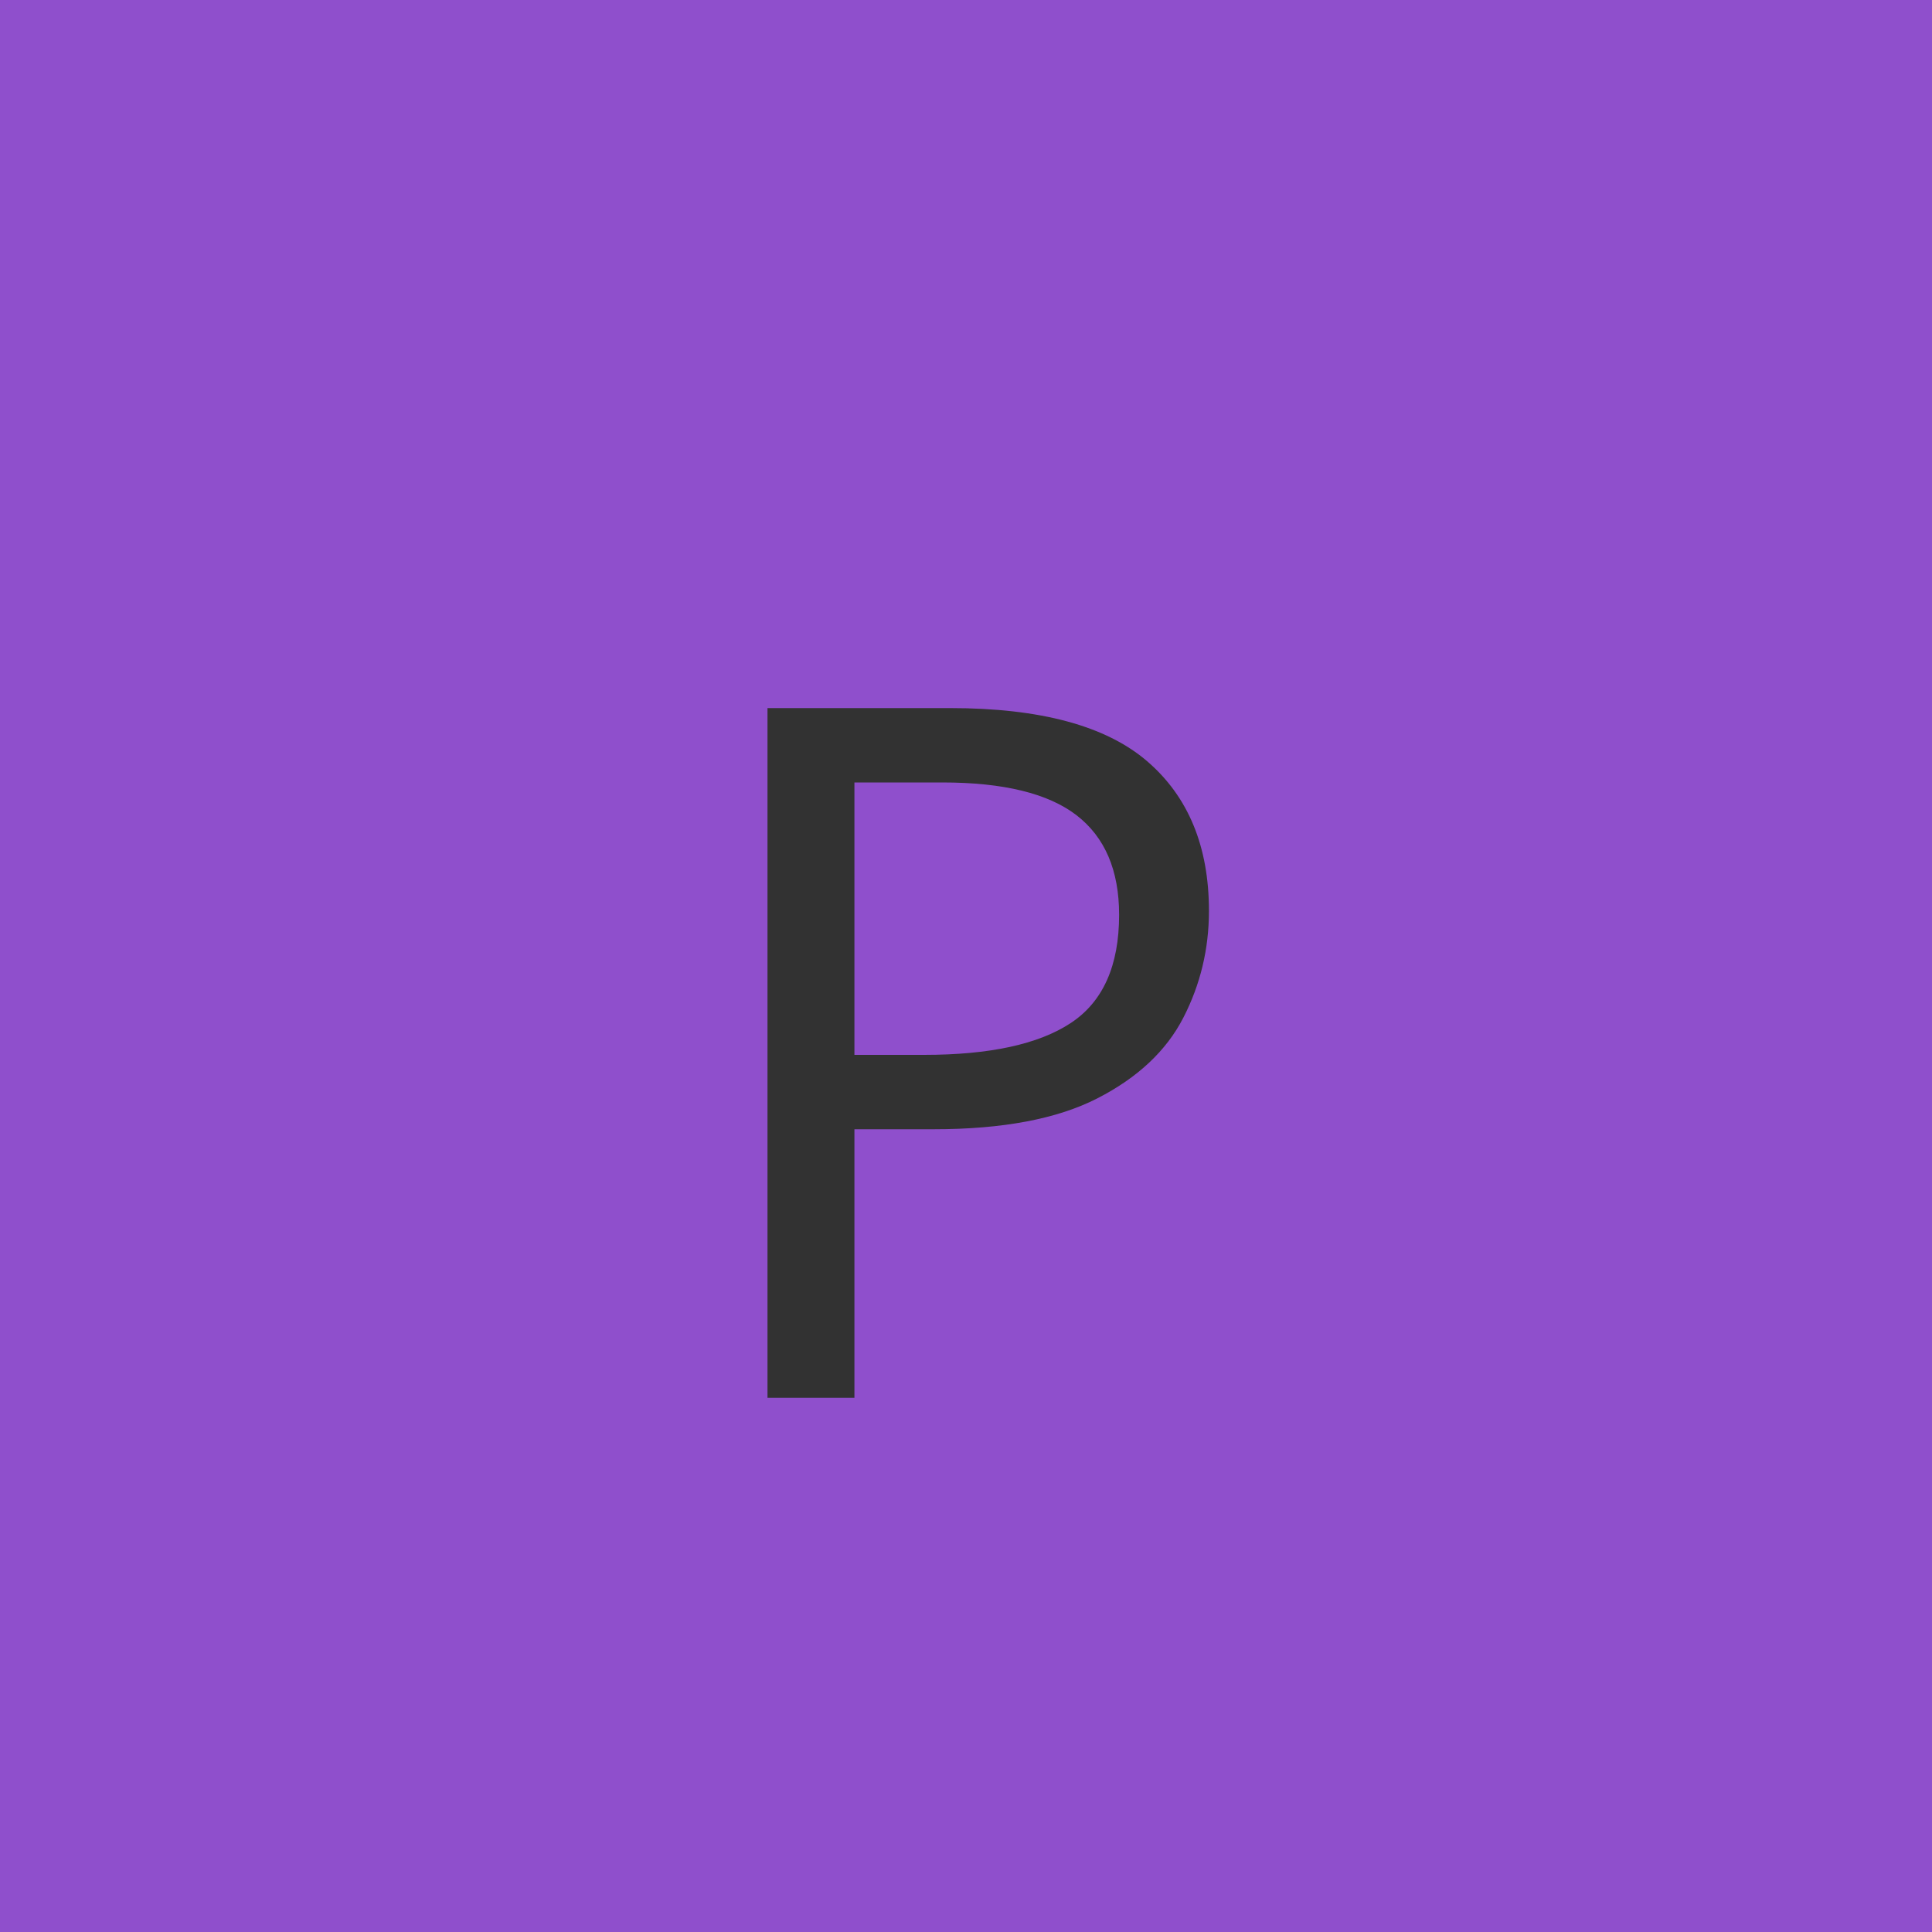
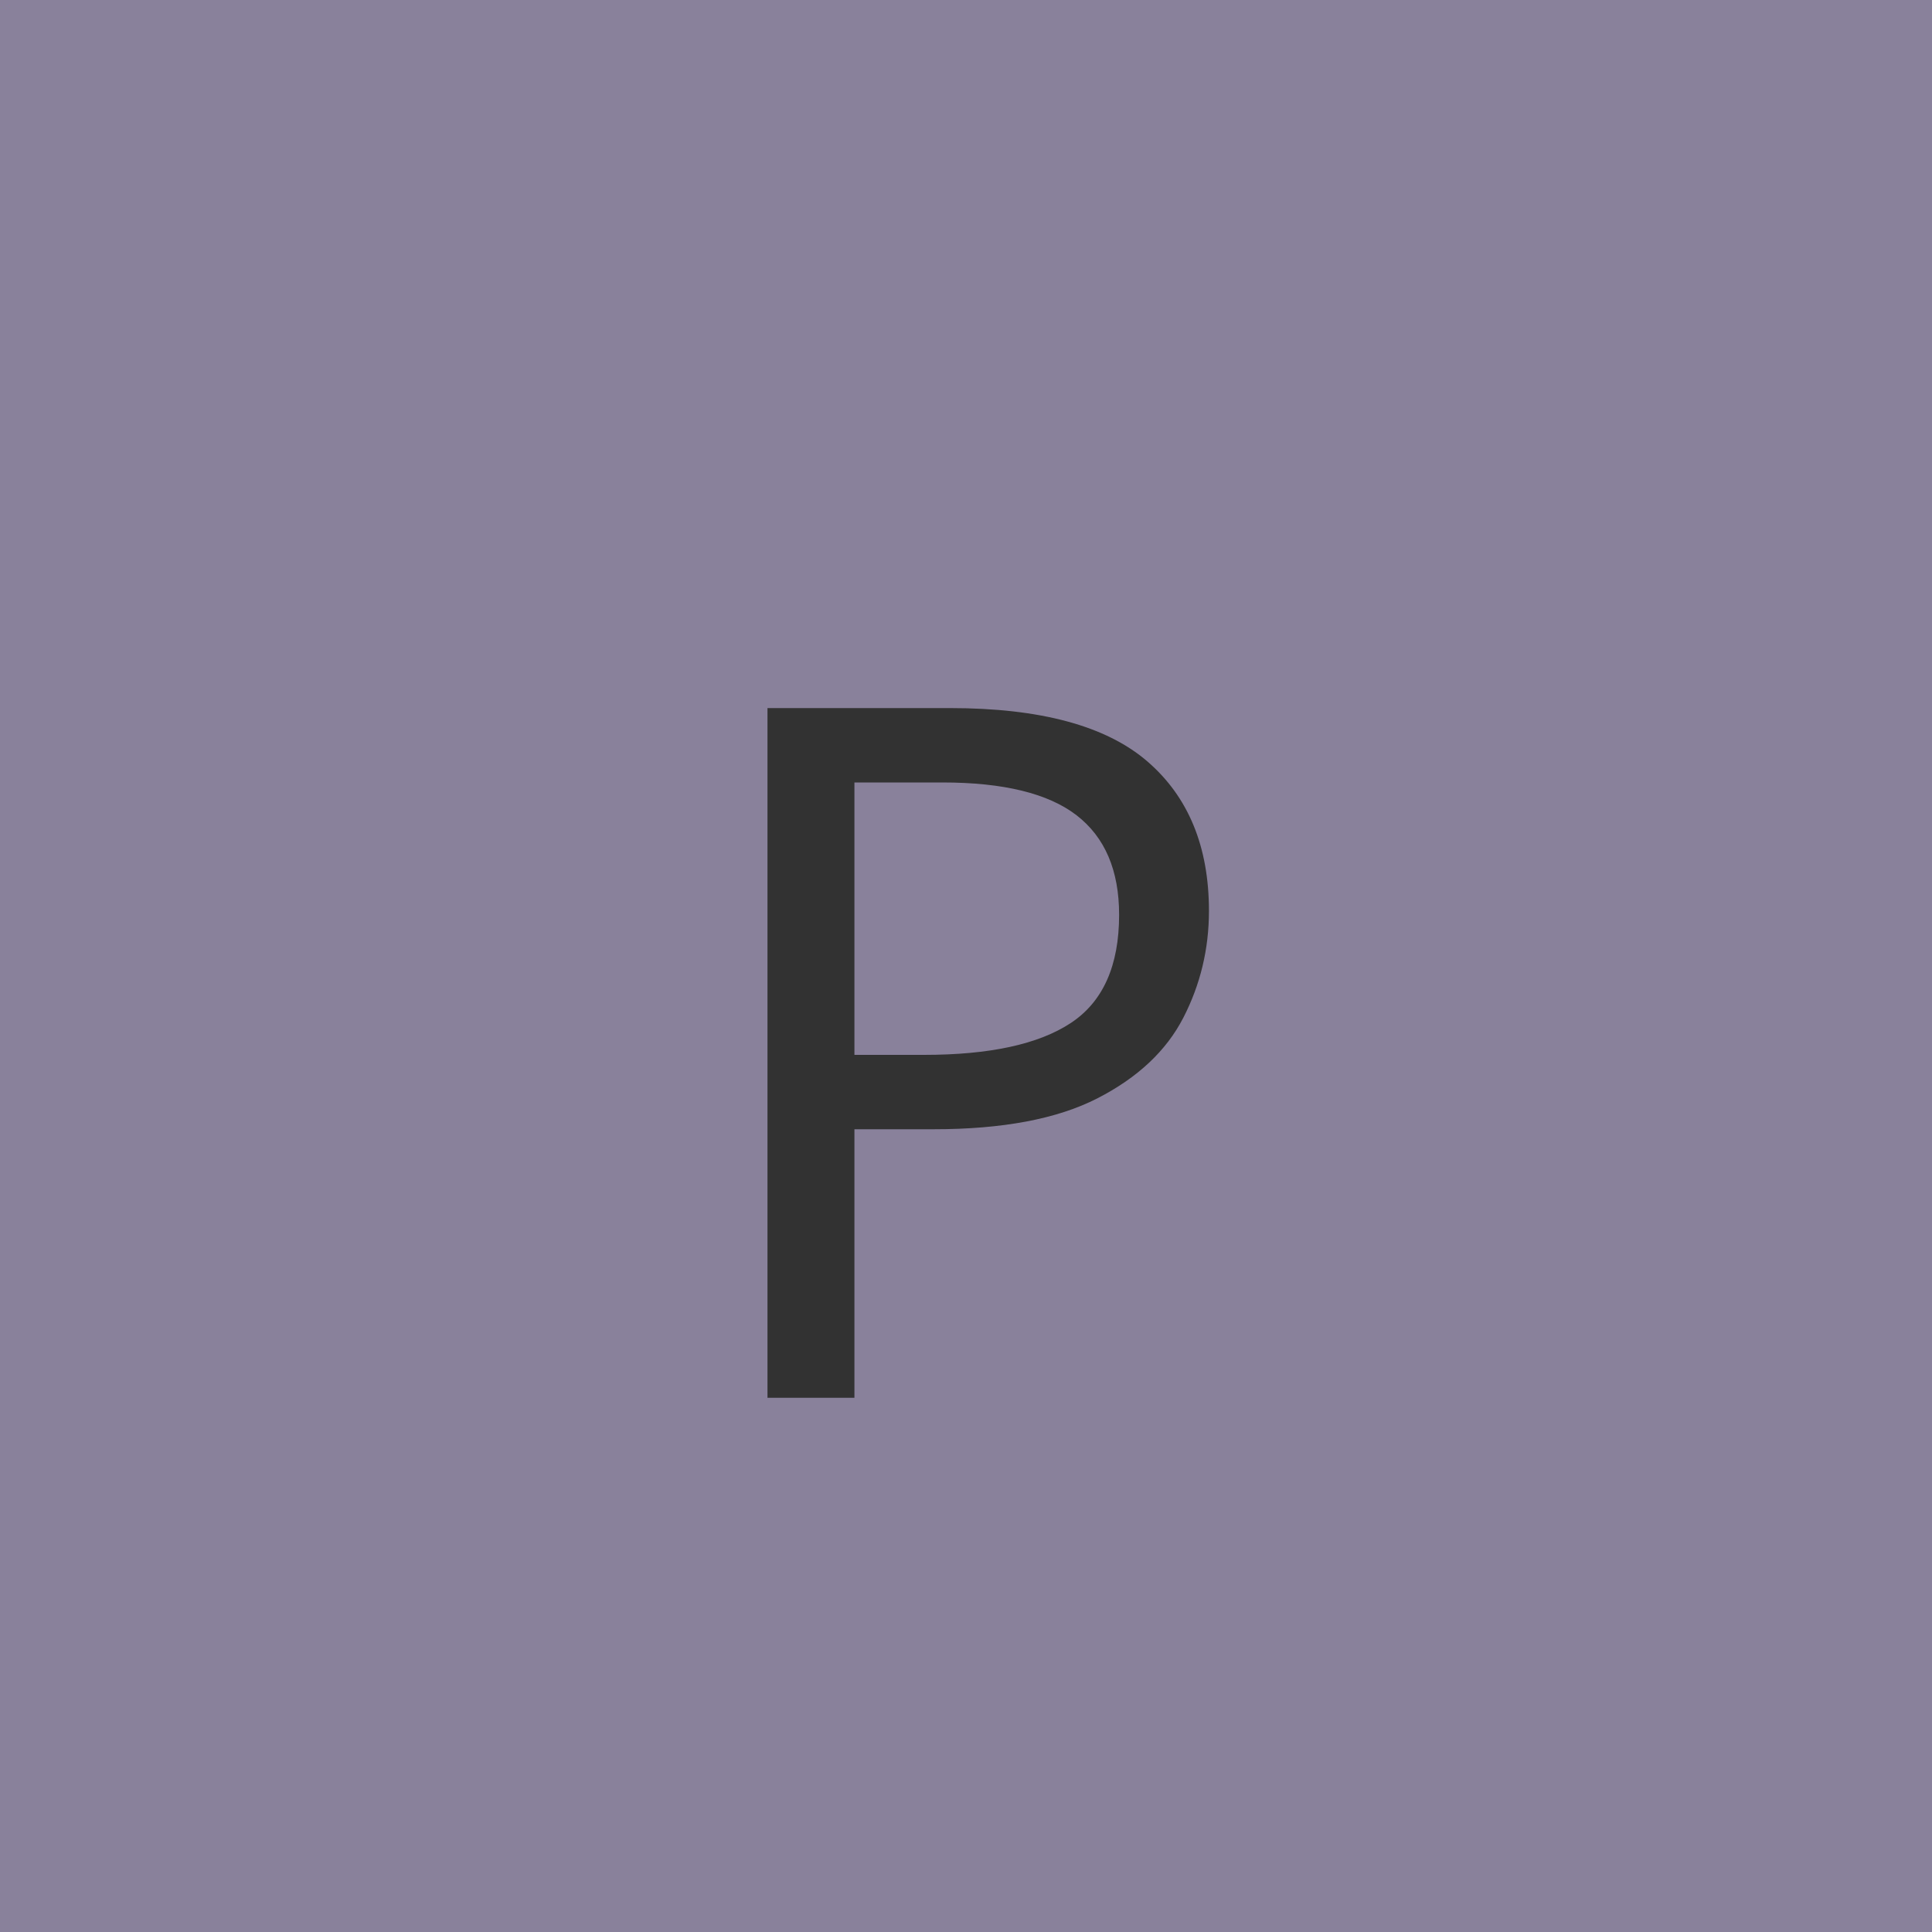
<svg xmlns="http://www.w3.org/2000/svg" width="500px" height="500px">
  <defs>
    <style type="text/css">@font-face {font-family: "montserratbold";src: url("https://cdn.peepso.com/fonts/montserrat-bold-webfont.woff2") format("woff2"),url("https://cdn.peepso.com/fonts/montserrat-bold-webfont.woff") format("woff");font-weight: normal;font-style: normal;}</style>
  </defs>
-   <rect x="0" y="0" width="500" height="500" style="fill:#8f4fcc" />
+   <rect x="0" y="0" width="500" height="500" style="fill:#89819b" />
  <text x="50%" y="50%" dy=".1em" fill="rgb(50,50,50)" text-anchor="middle" dominant-baseline="middle" style="font-family: &quot;Montserrat&quot;, sans-serif; font-size: 250px; line-height: 1">P</text>
</svg>
